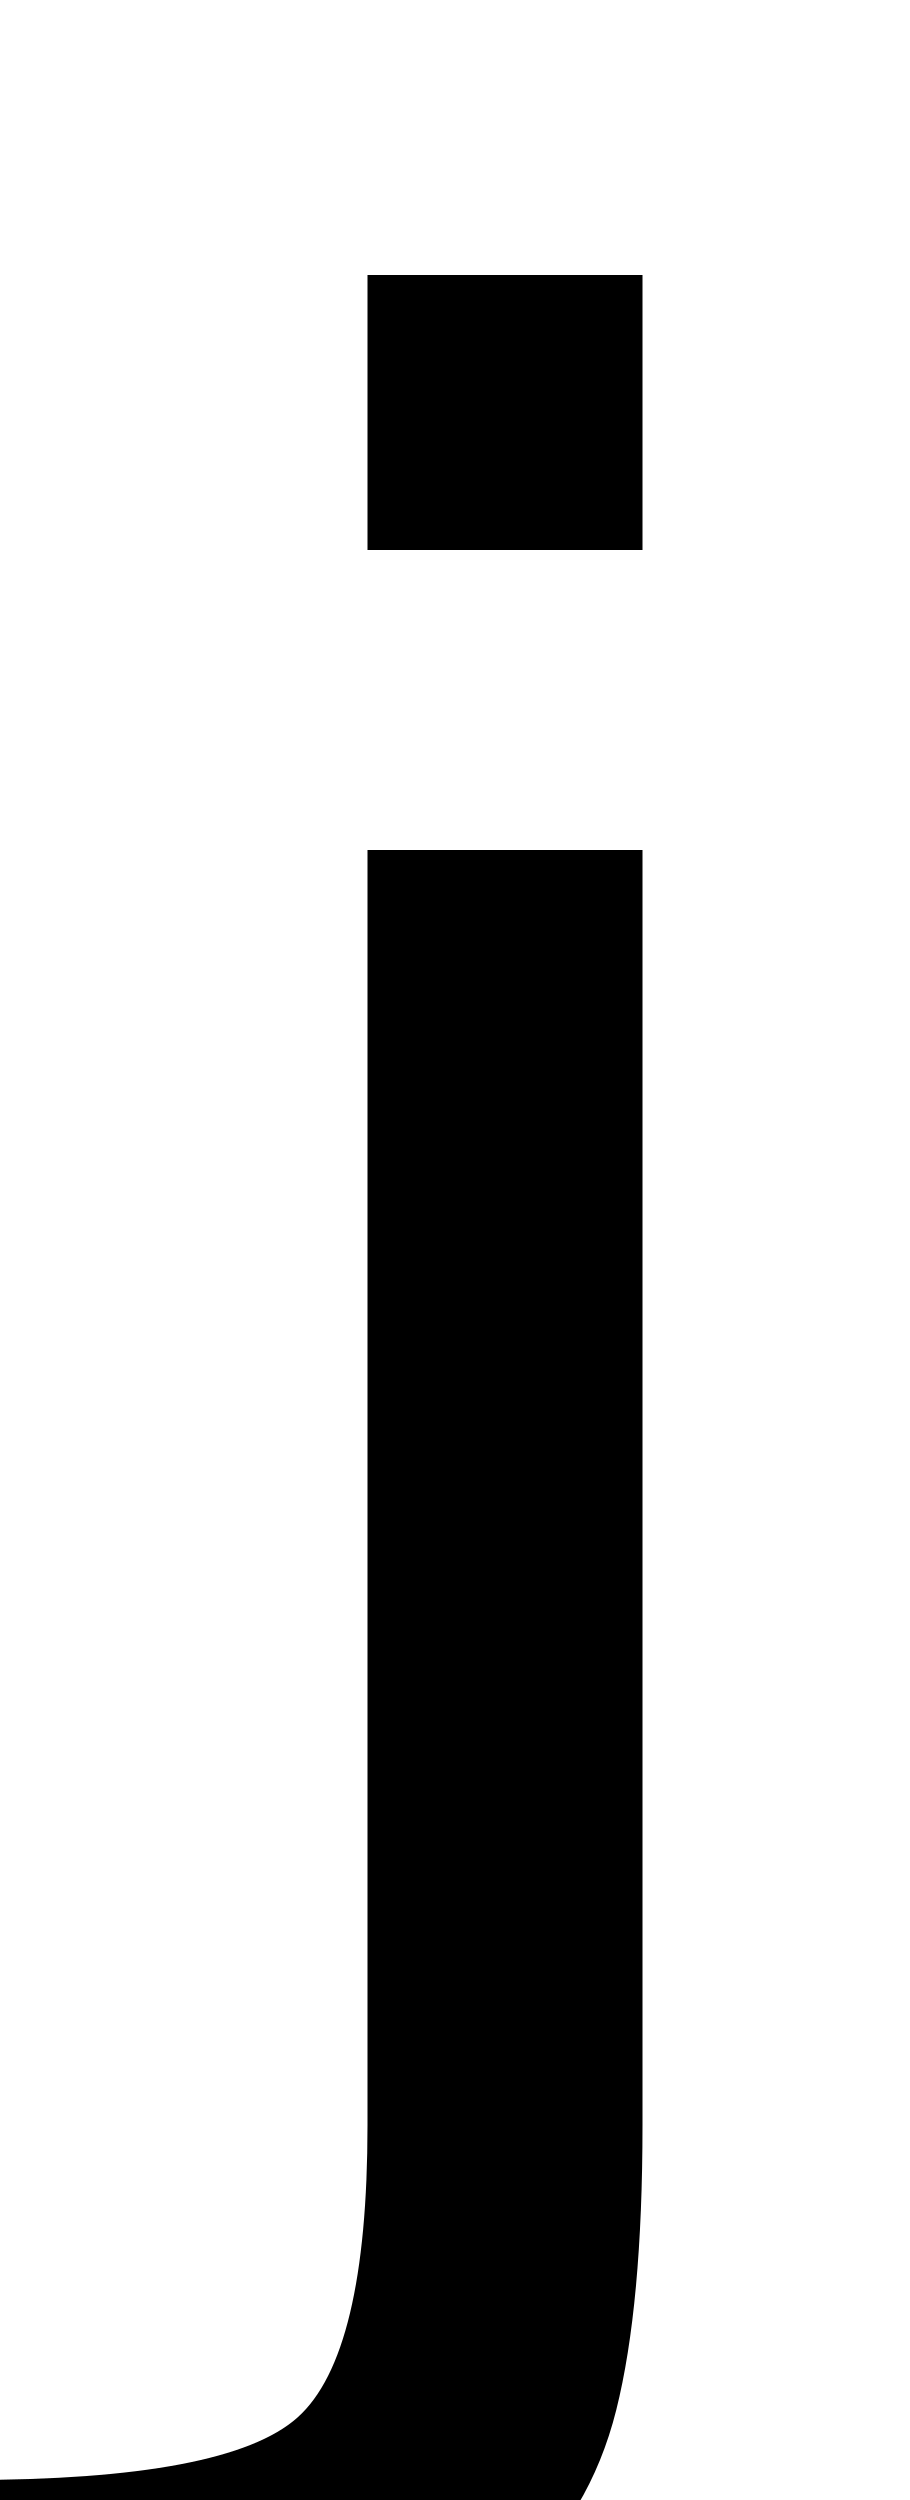
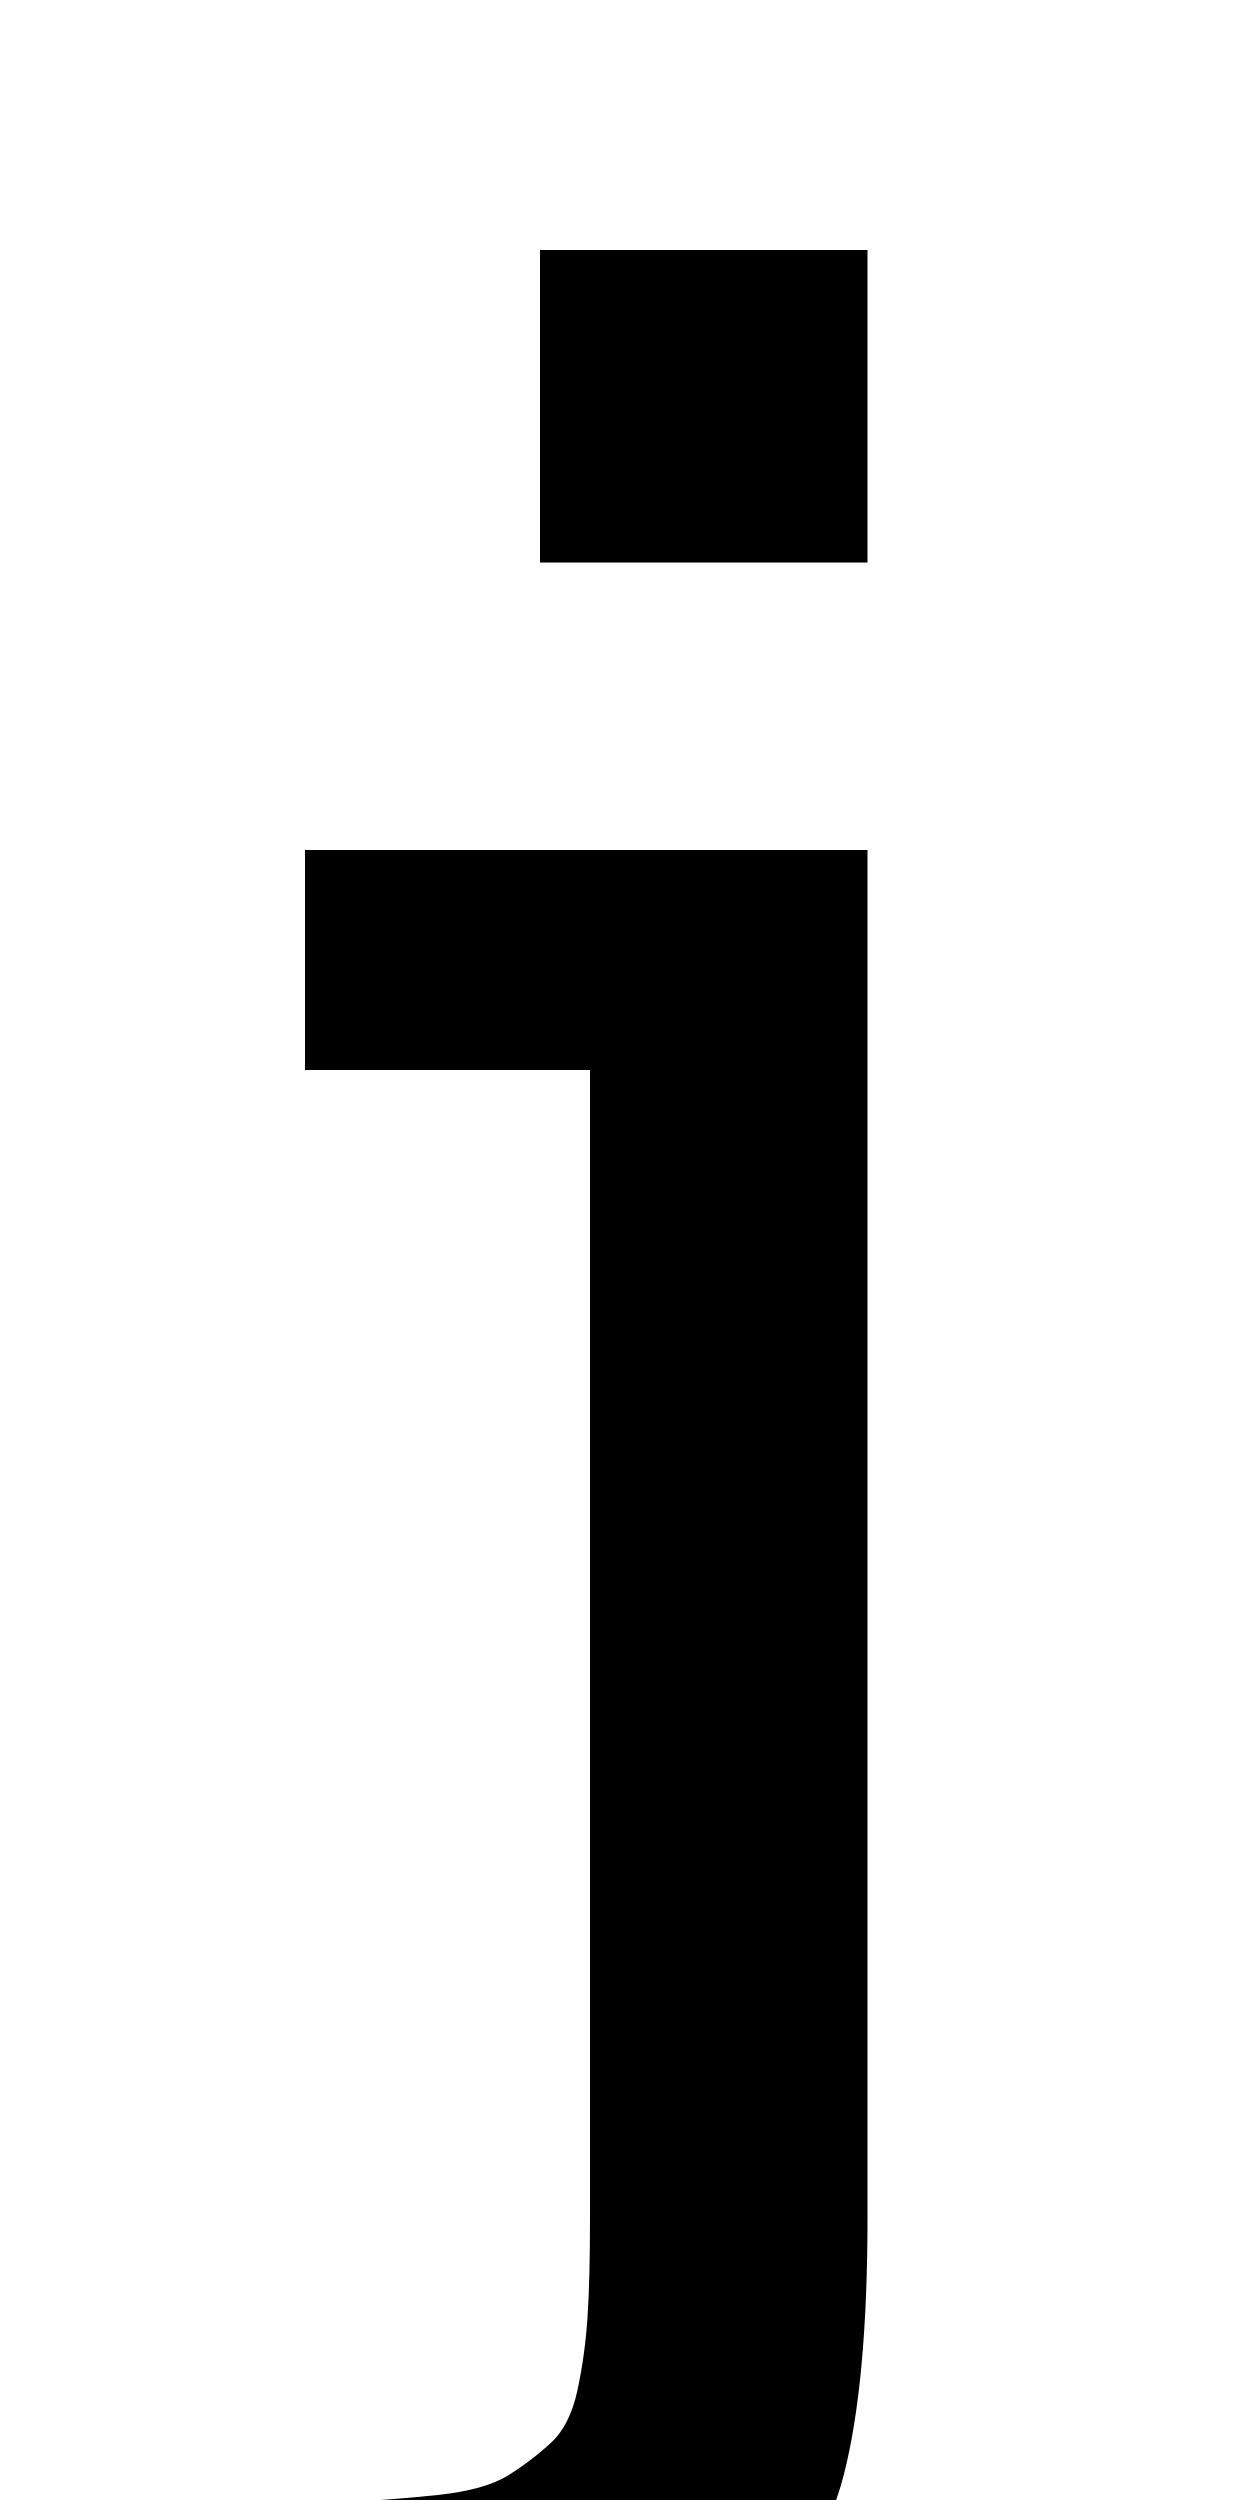
- <svg xmlns="http://www.w3.org/2000/svg" viewBox="0 -860 364 1000">
-   <path d="M-13 -220V-132Q91 -132 119.0 -107.0Q147 -82 147 10V520H257V10Q257 -62 246.5 -104.0Q236 -146 205.0 -173.5Q174 -201 123.5 -210.5Q73 -220 -13 -220ZM147 640V750H257V640H147Z" transform="scale(1, -1)" />
+ <svg xmlns="http://www.w3.org/2000/svg" viewBox="0 -860 500 1000">
+   <path d="M236 -27V432H122V520H347V-27Q347 -93 337.5 -130.0Q328 -167 297.5 -191.0Q267 -215 218.0 -222.5Q169 -230 82 -230V-142Q116 -142 136.0 -141.0Q156 -140 175.0 -138.0Q194 -136 203.5 -130.0Q213 -124 220.5 -117.0Q228 -110 231.0 -96.0Q234 -82 235.0 -67.0Q236 -52 236 -27ZM216 635V760H347V635H216Z" transform="scale(1, -1)" />
</svg>
